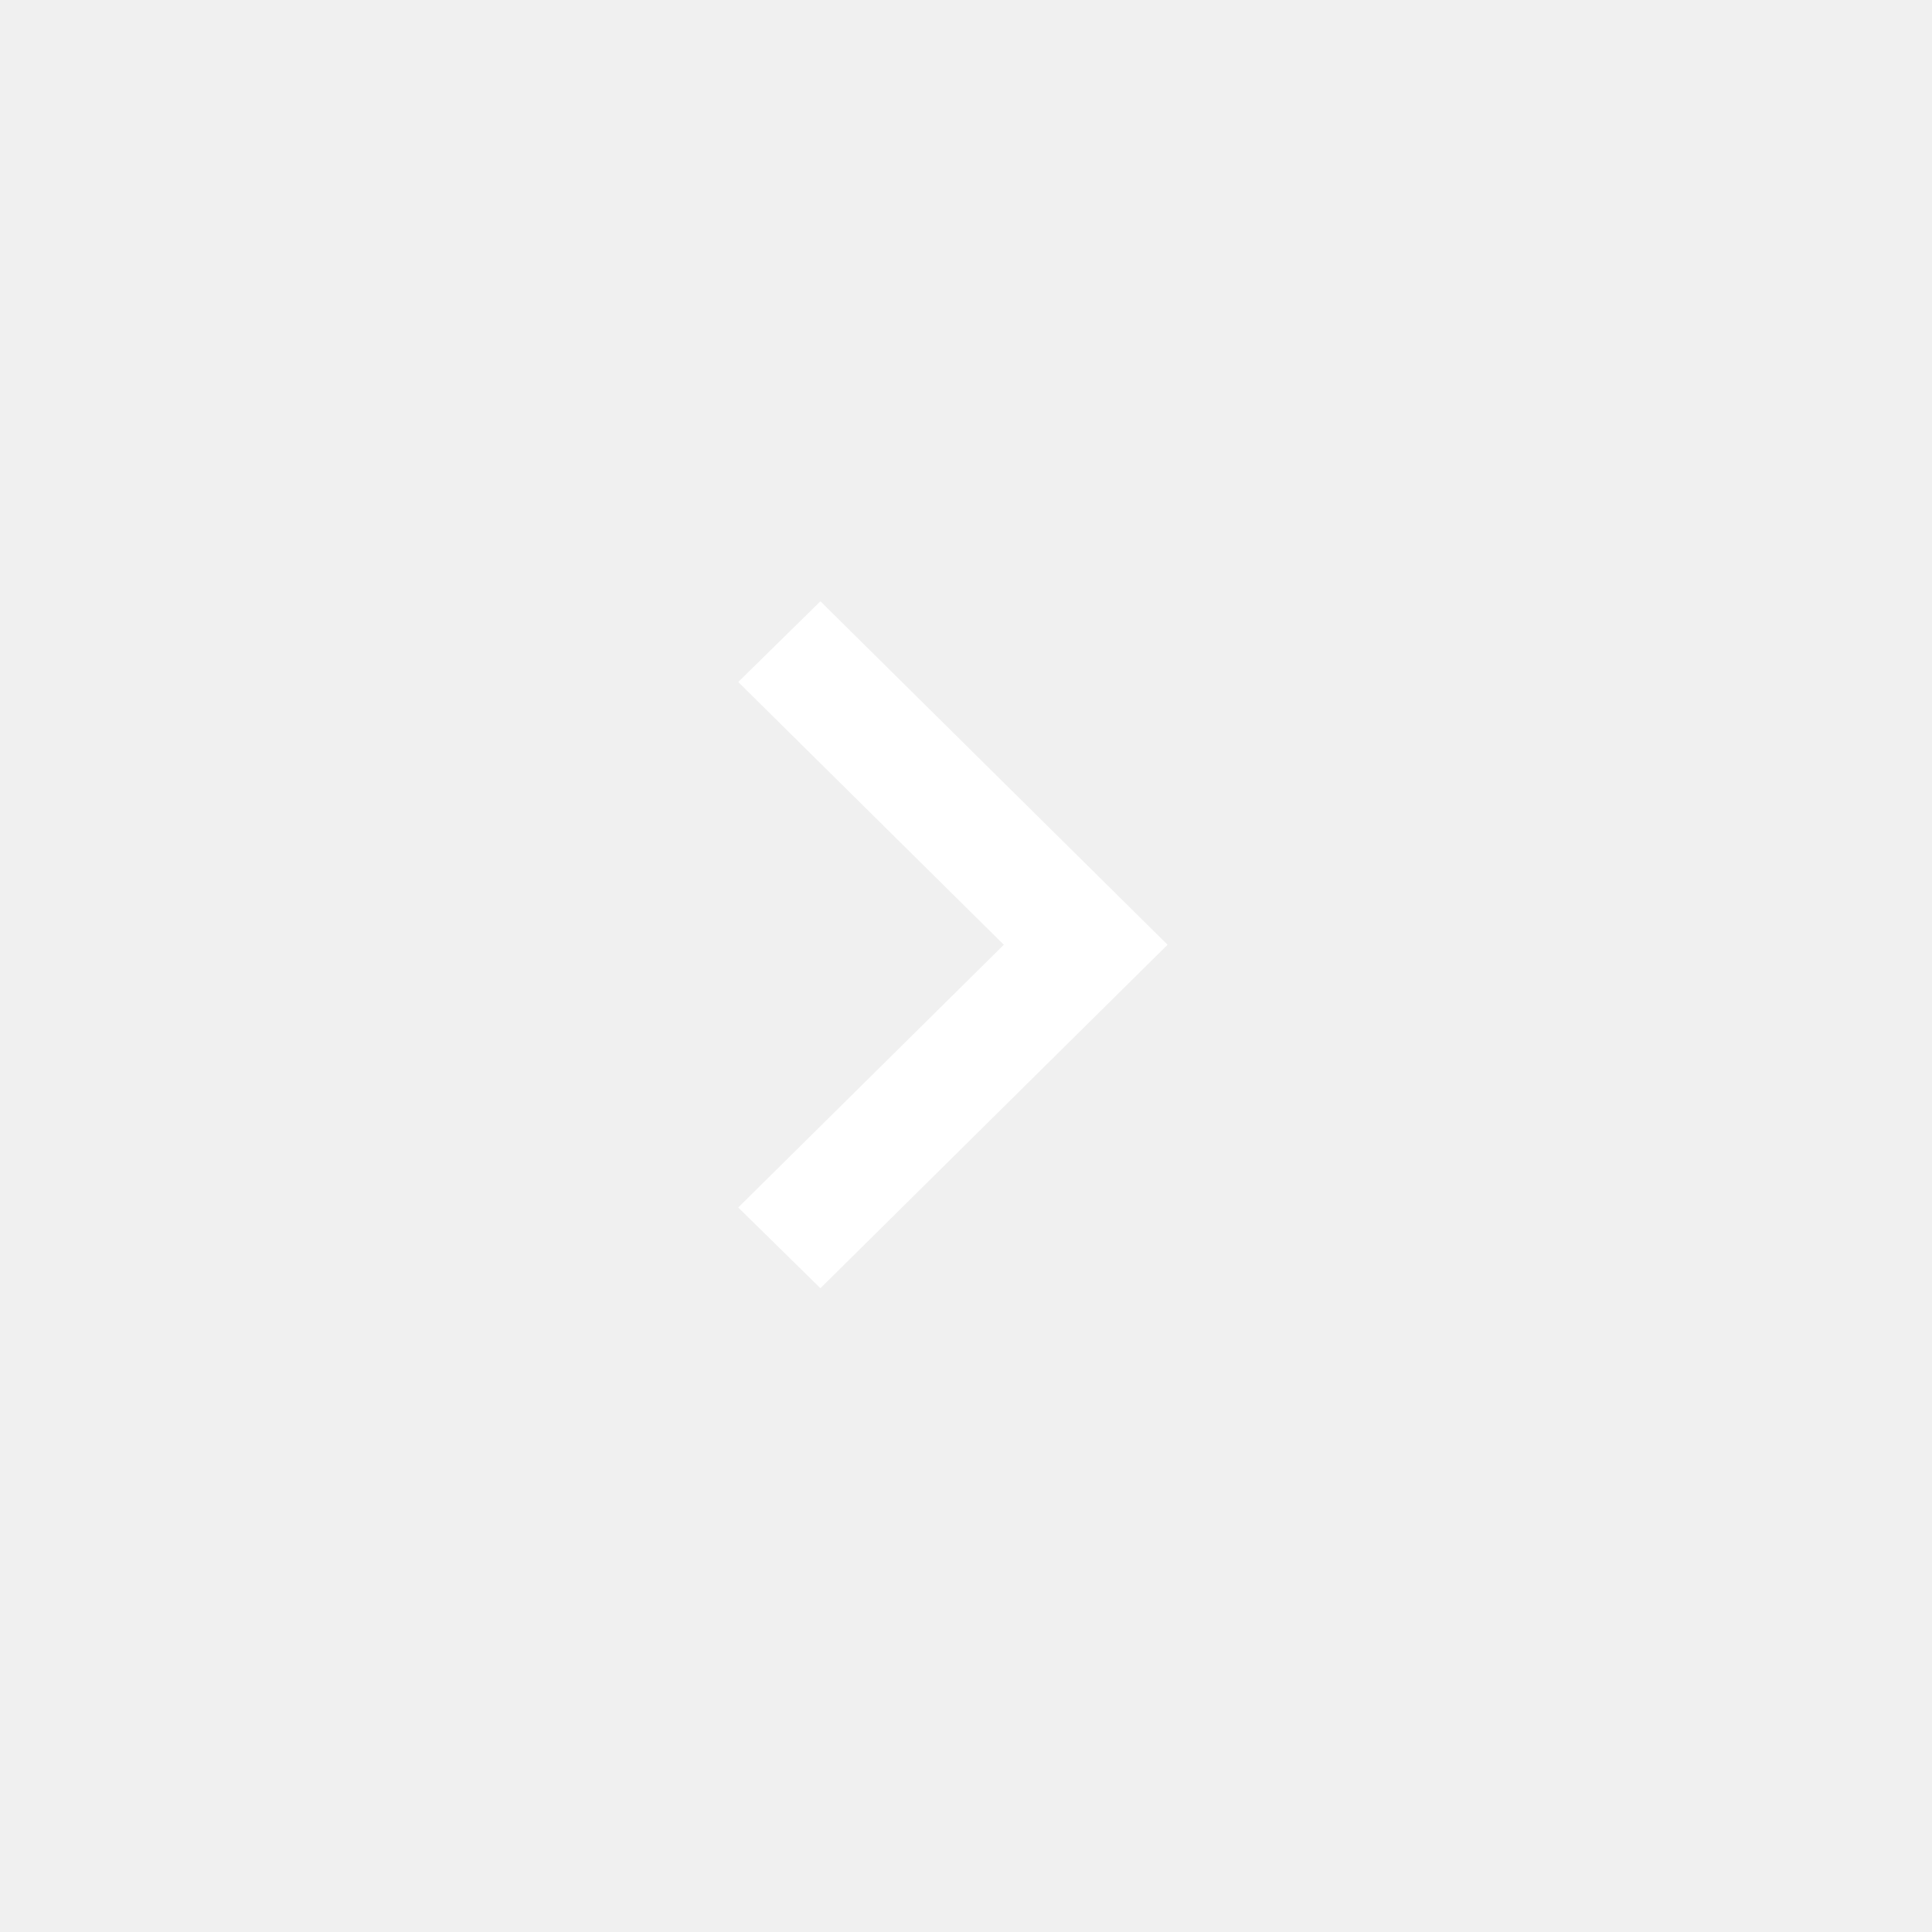
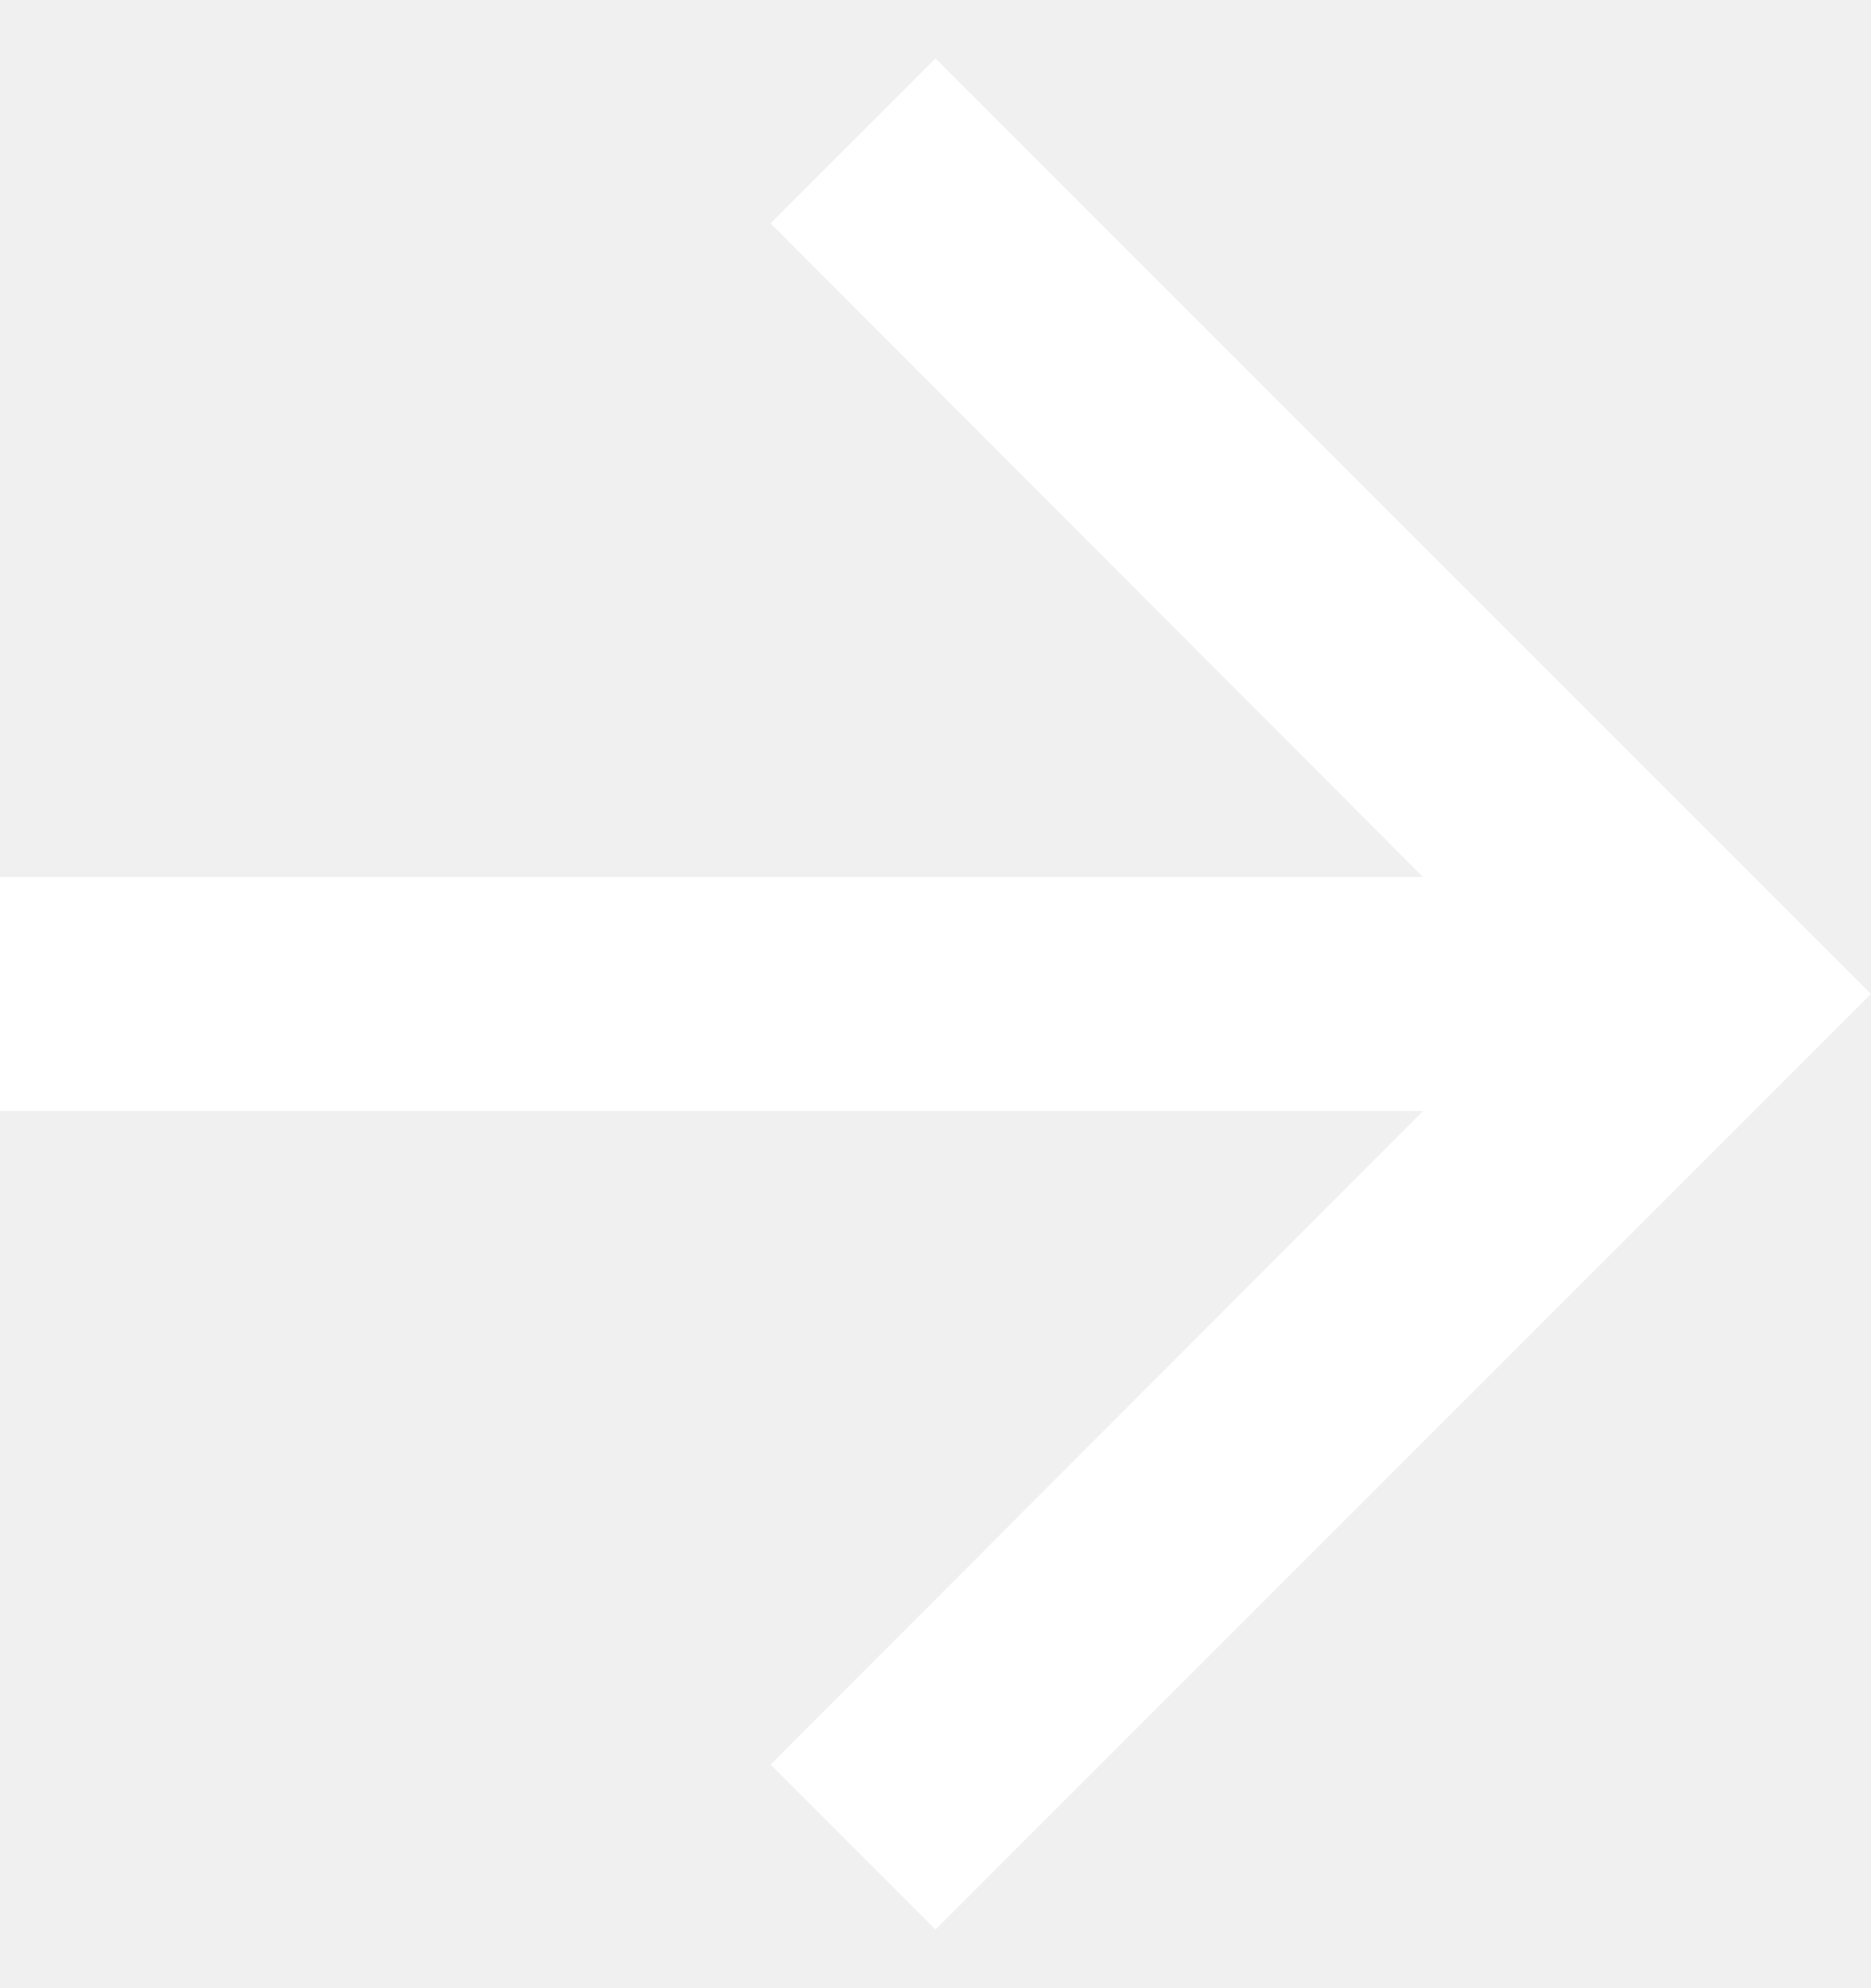
- <svg xmlns="http://www.w3.org/2000/svg" width="45" height="45" viewBox="0 0 45 45" fill="none">
-   <path d="M17.195 28.125L23.381 22.005L17.195 15.885L19.109 14.005L27.195 22.005L19.109 30.005L17.195 28.125Z" fill="#ffffff" />
+ <svg xmlns="http://www.w3.org/2000/svg" width="16" height="17" viewBox="0 0 16 17" fill="none">
+   <path d="M8 0.5L6.59 1.91L12.17 7.5H0V9.5H12.17L6.59 15.09L8 16.5L16 8.5L8 0.5Z" fill="white" />
</svg>
